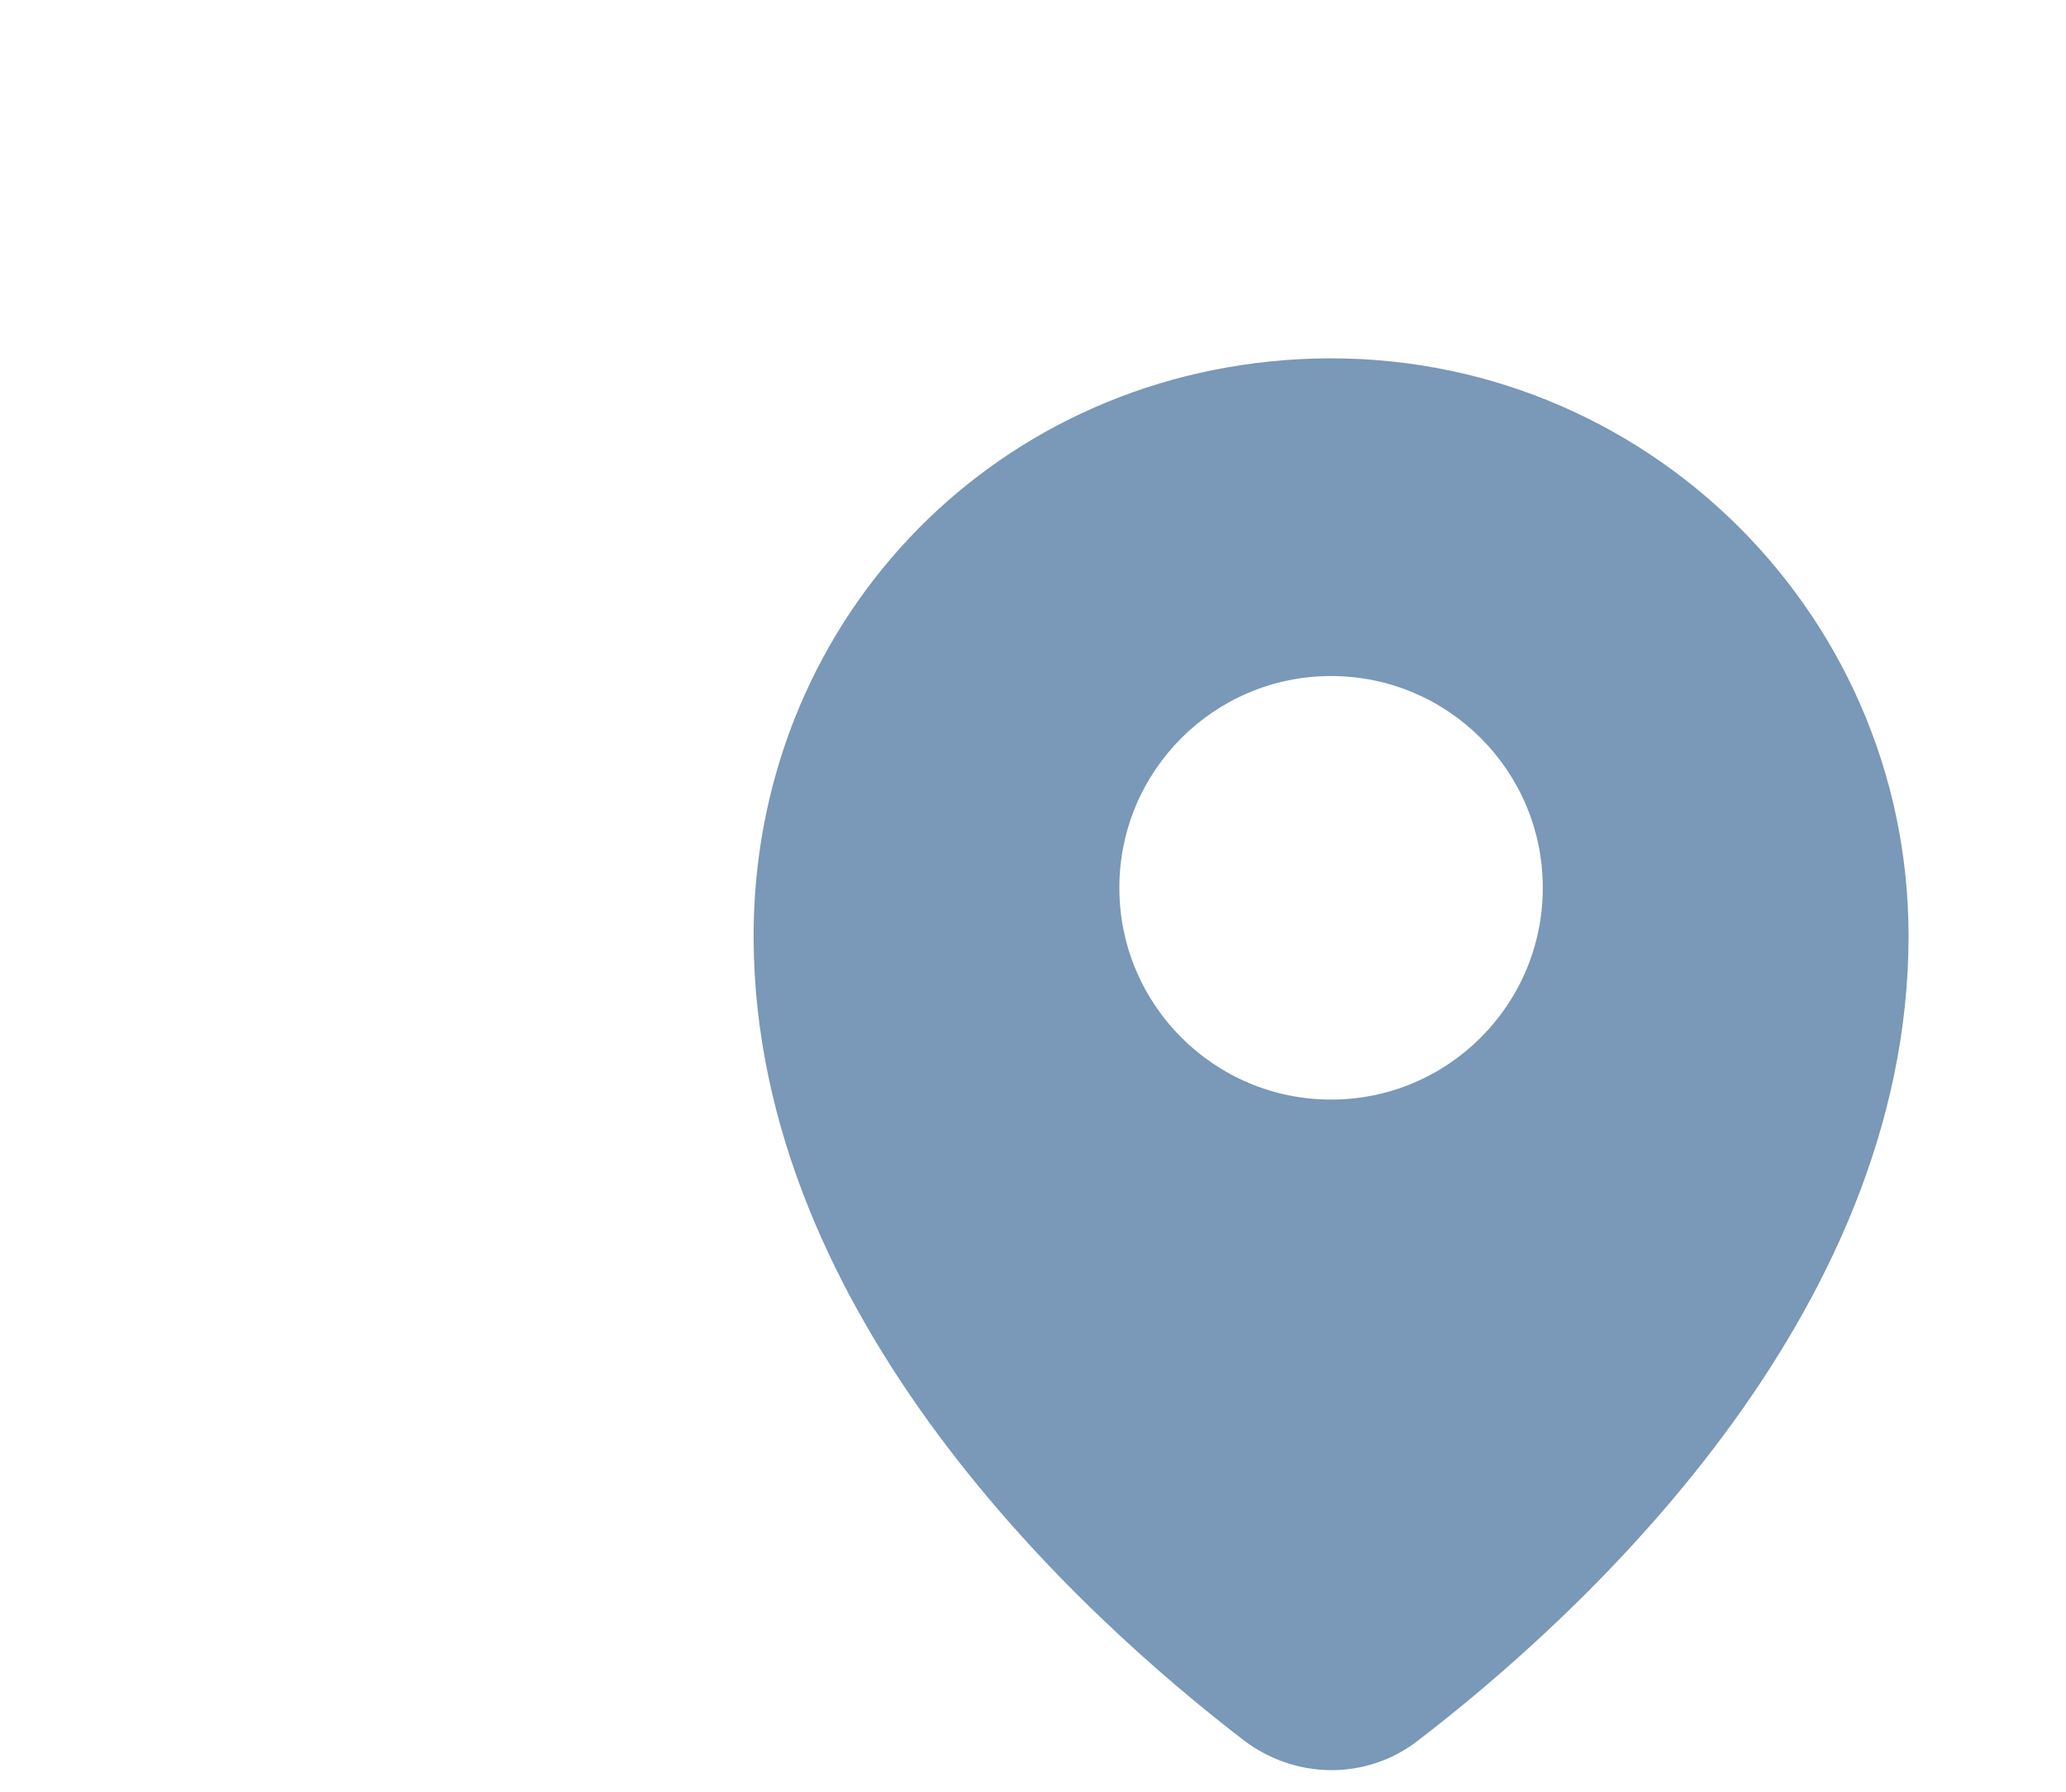
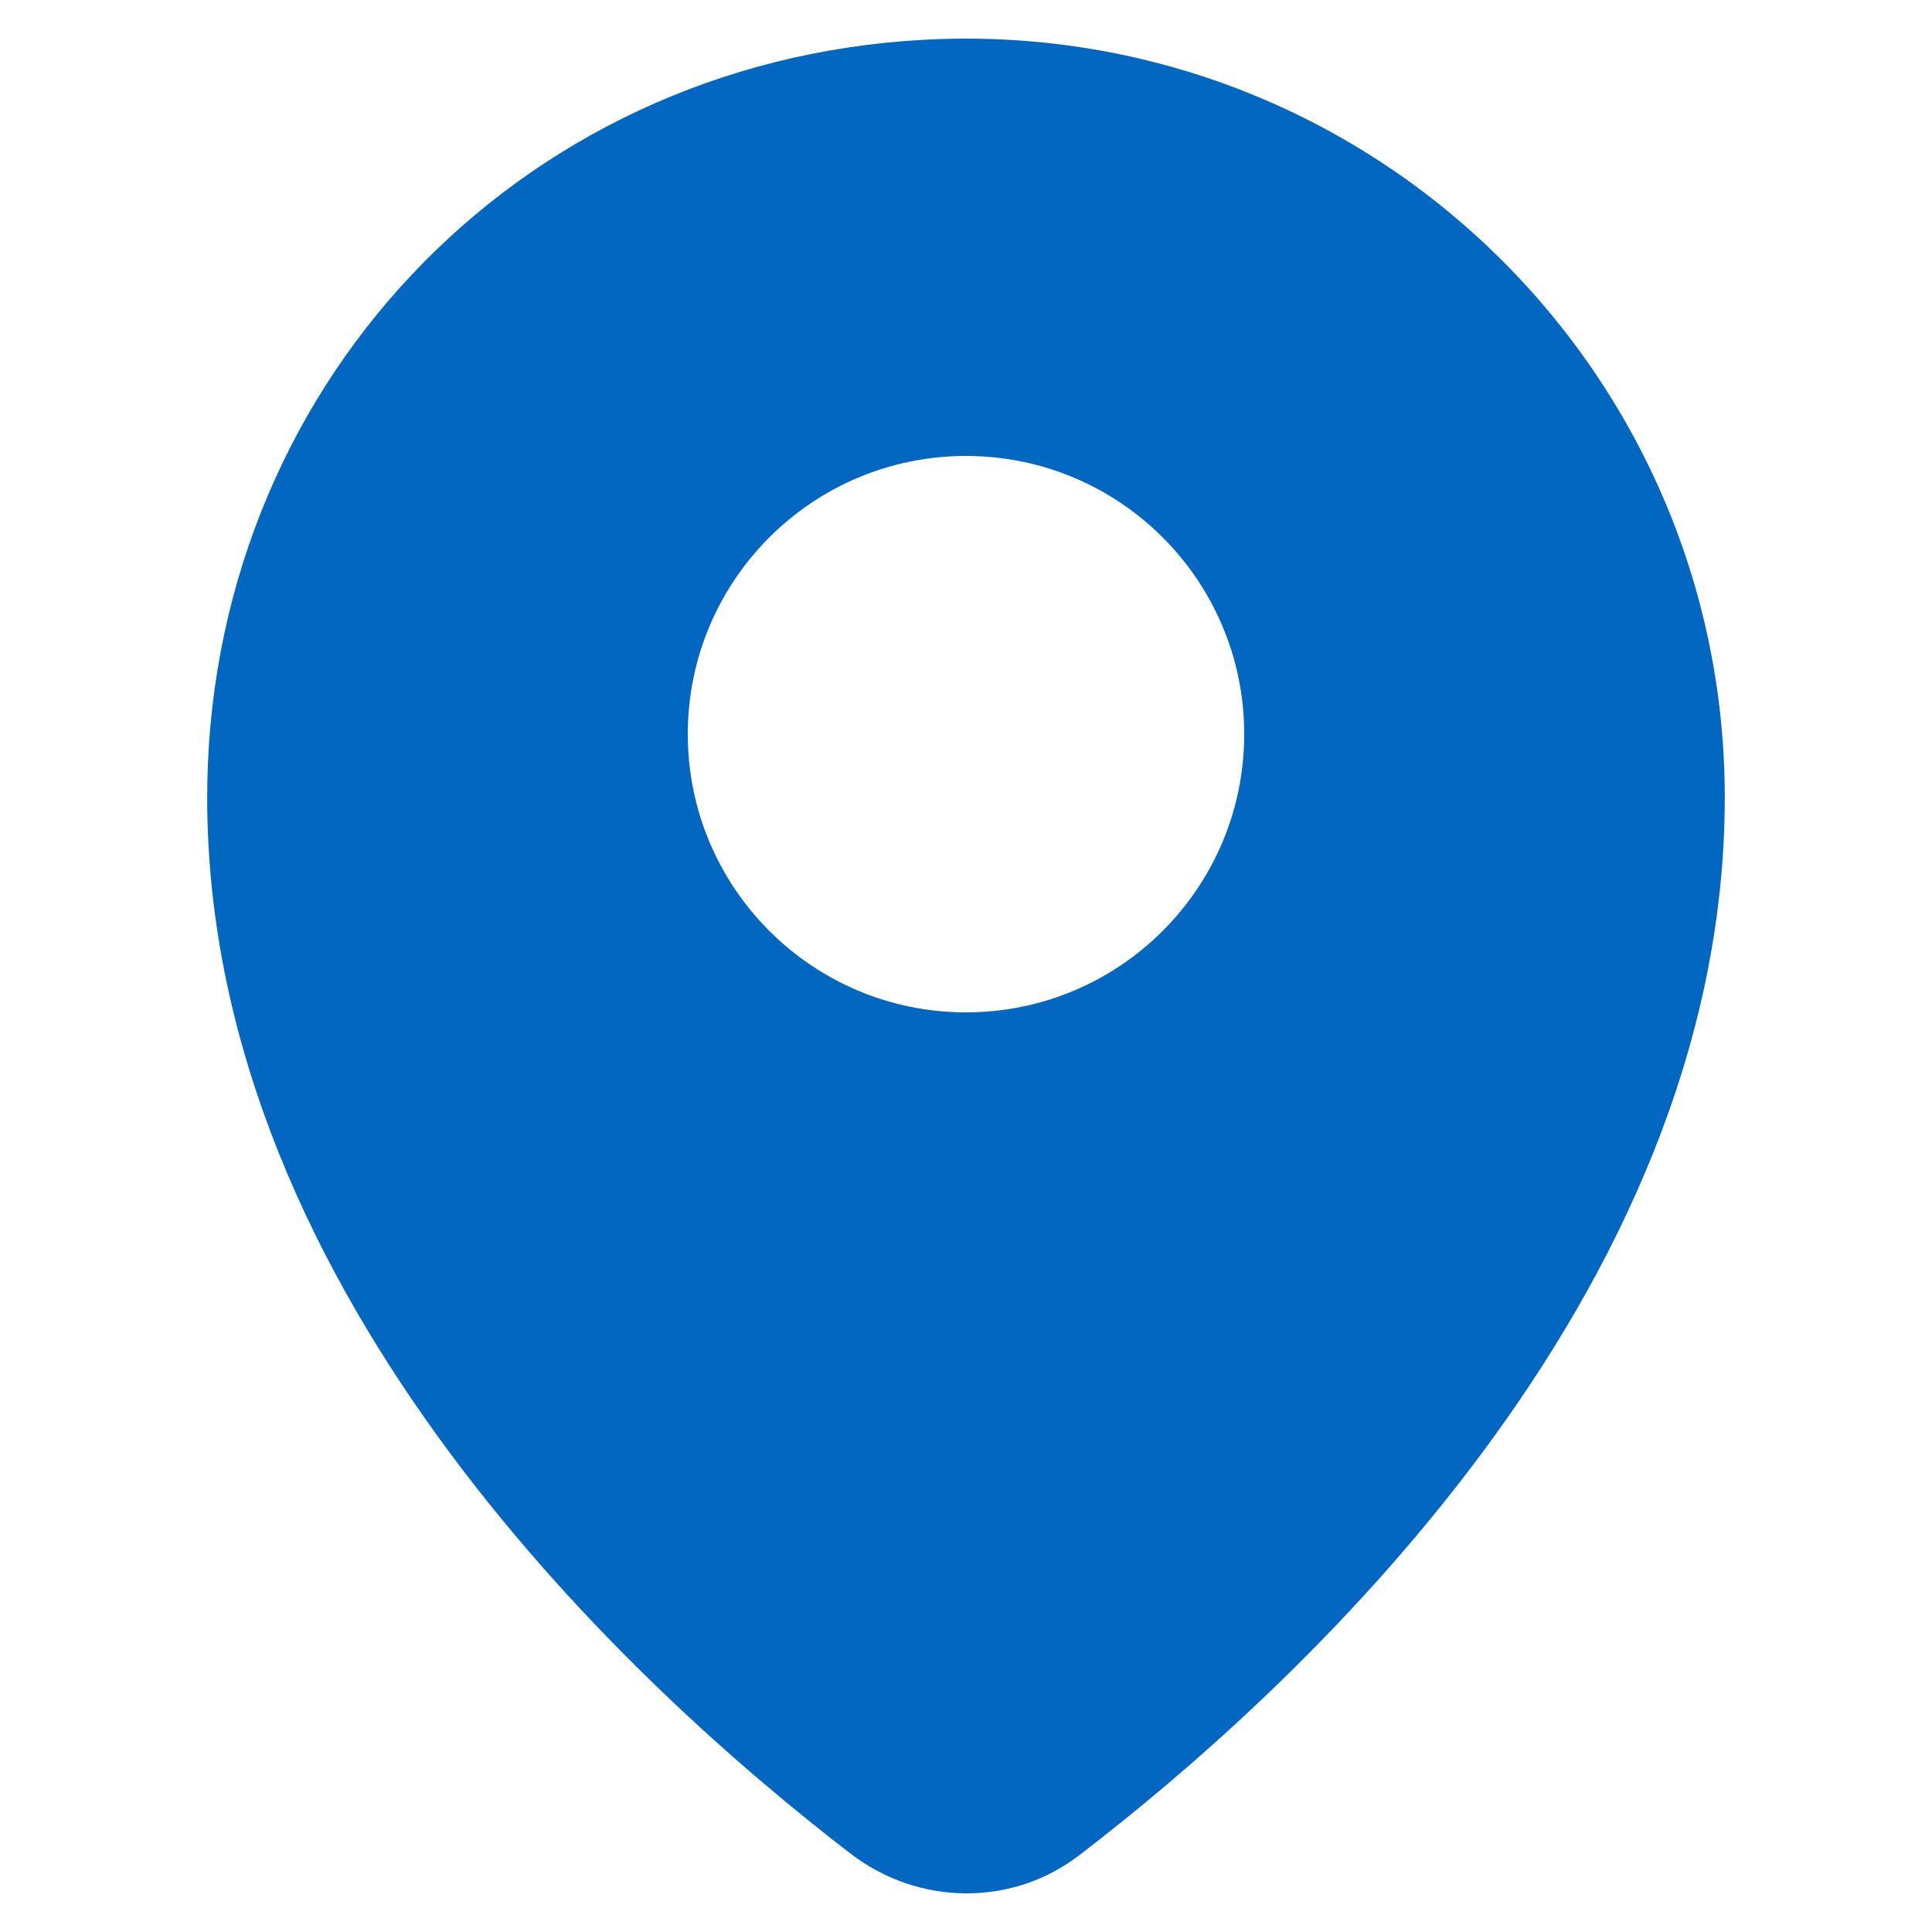
- <svg xmlns="http://www.w3.org/2000/svg" id="Layer_1" data-name="Layer 1" viewBox="0 0 405.74 351.79">
+ <svg xmlns="http://www.w3.org/2000/svg" id="Layer_4" data-name="Layer 4" viewBox="0 0 500 500">
  <defs>
    <style>
      .cls-1 {
-         fill: #7a98b7;
+         fill: #0267C1;
+         stroke-width: 0px;
      }
    </style>
  </defs>
-   <path class="cls-1" d="M255.07,70.53c-61.15,3.33-107.34,52.57-107.07,113.81.33,74.54,64.53,133,96.18,157.3,10.08,7.74,24.05,7.98,34.14.24,31.61-24.21,96.5-83.05,96.5-158.11,0-64.73-54.24-116.8-119.75-113.24h0ZM261.41,215.9c-22.96,0-41.58-18.62-41.58-41.58s18.62-41.58,41.58-41.58,41.58,18.62,41.58,41.58-18.62,41.58-41.58,41.58Z" />
+   <path class="cls-1" d="M239.02,10.3C133.13,16.06,53.16,101.32,53.62,207.37c.57,129.07,111.74,230.29,166.54,272.37,17.46,13.41,41.64,13.81,59.11.42,54.74-41.92,167.1-143.81,167.1-273.78,0-112.09-93.92-202.25-207.36-196.08ZM250,262c-39.76,0-72-32.24-72-72s32.24-72,72-72,72,32.24,72,72-32.24,72-72,72Z" />
</svg>
